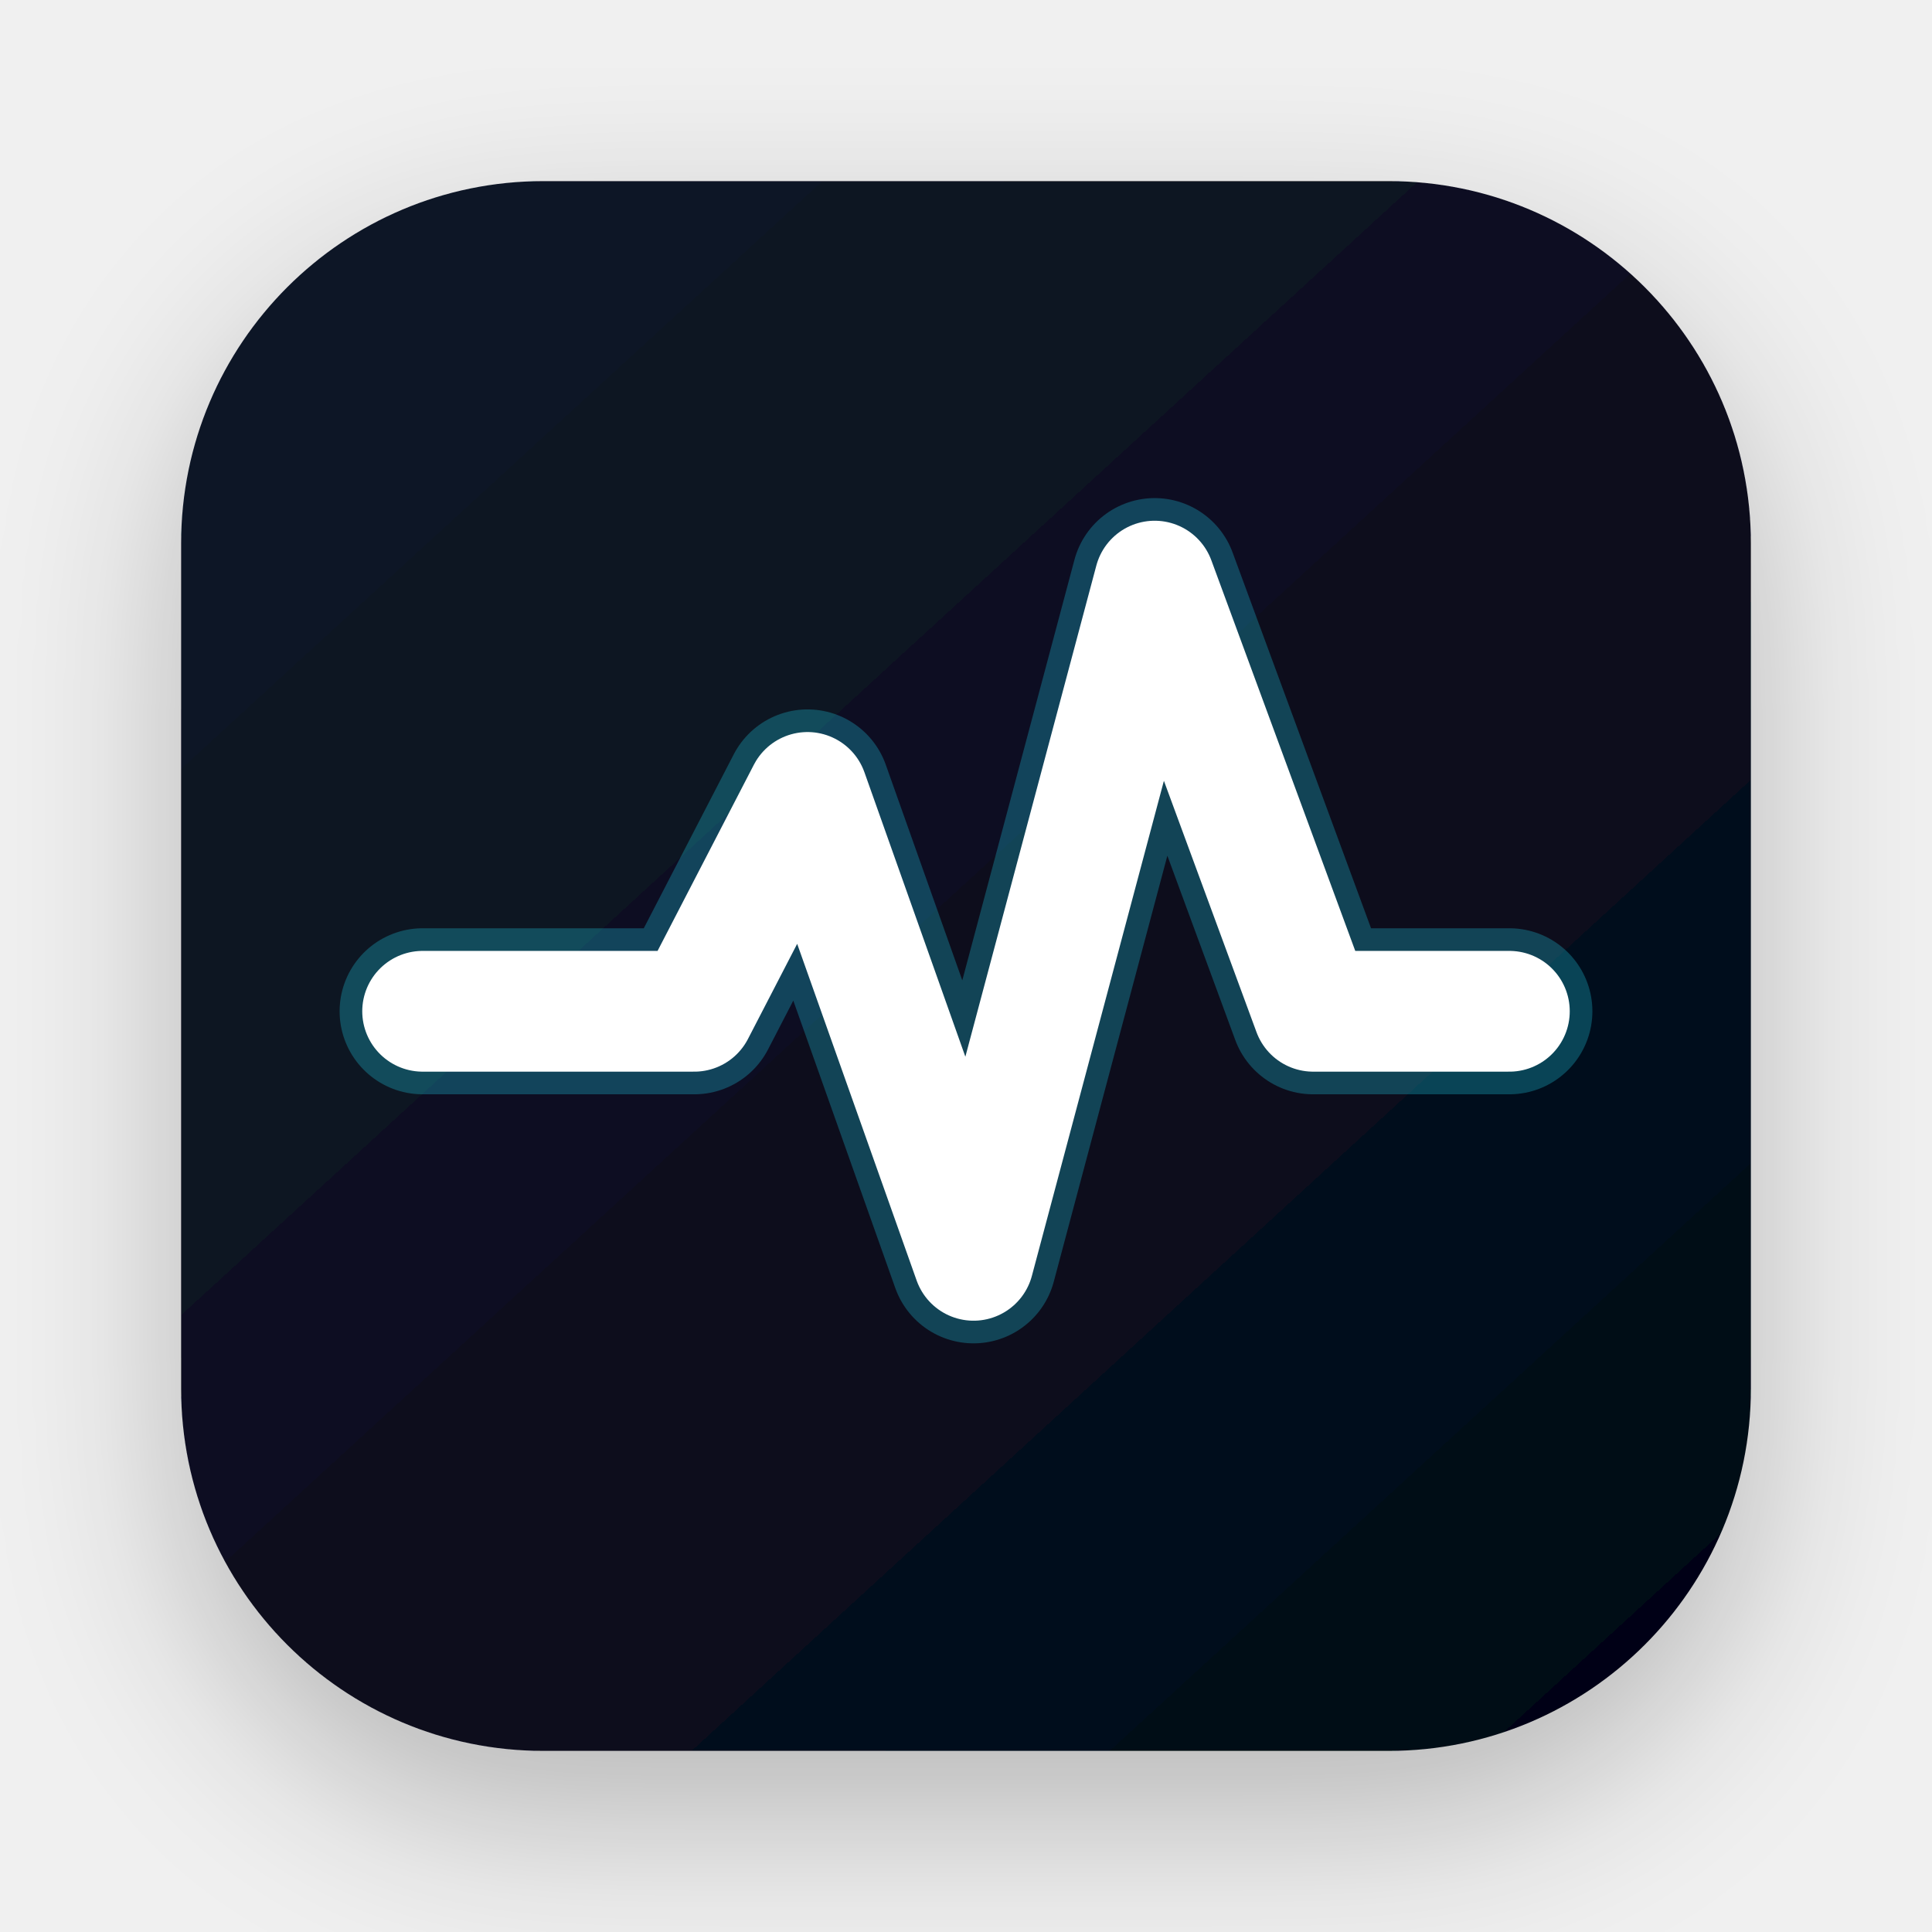
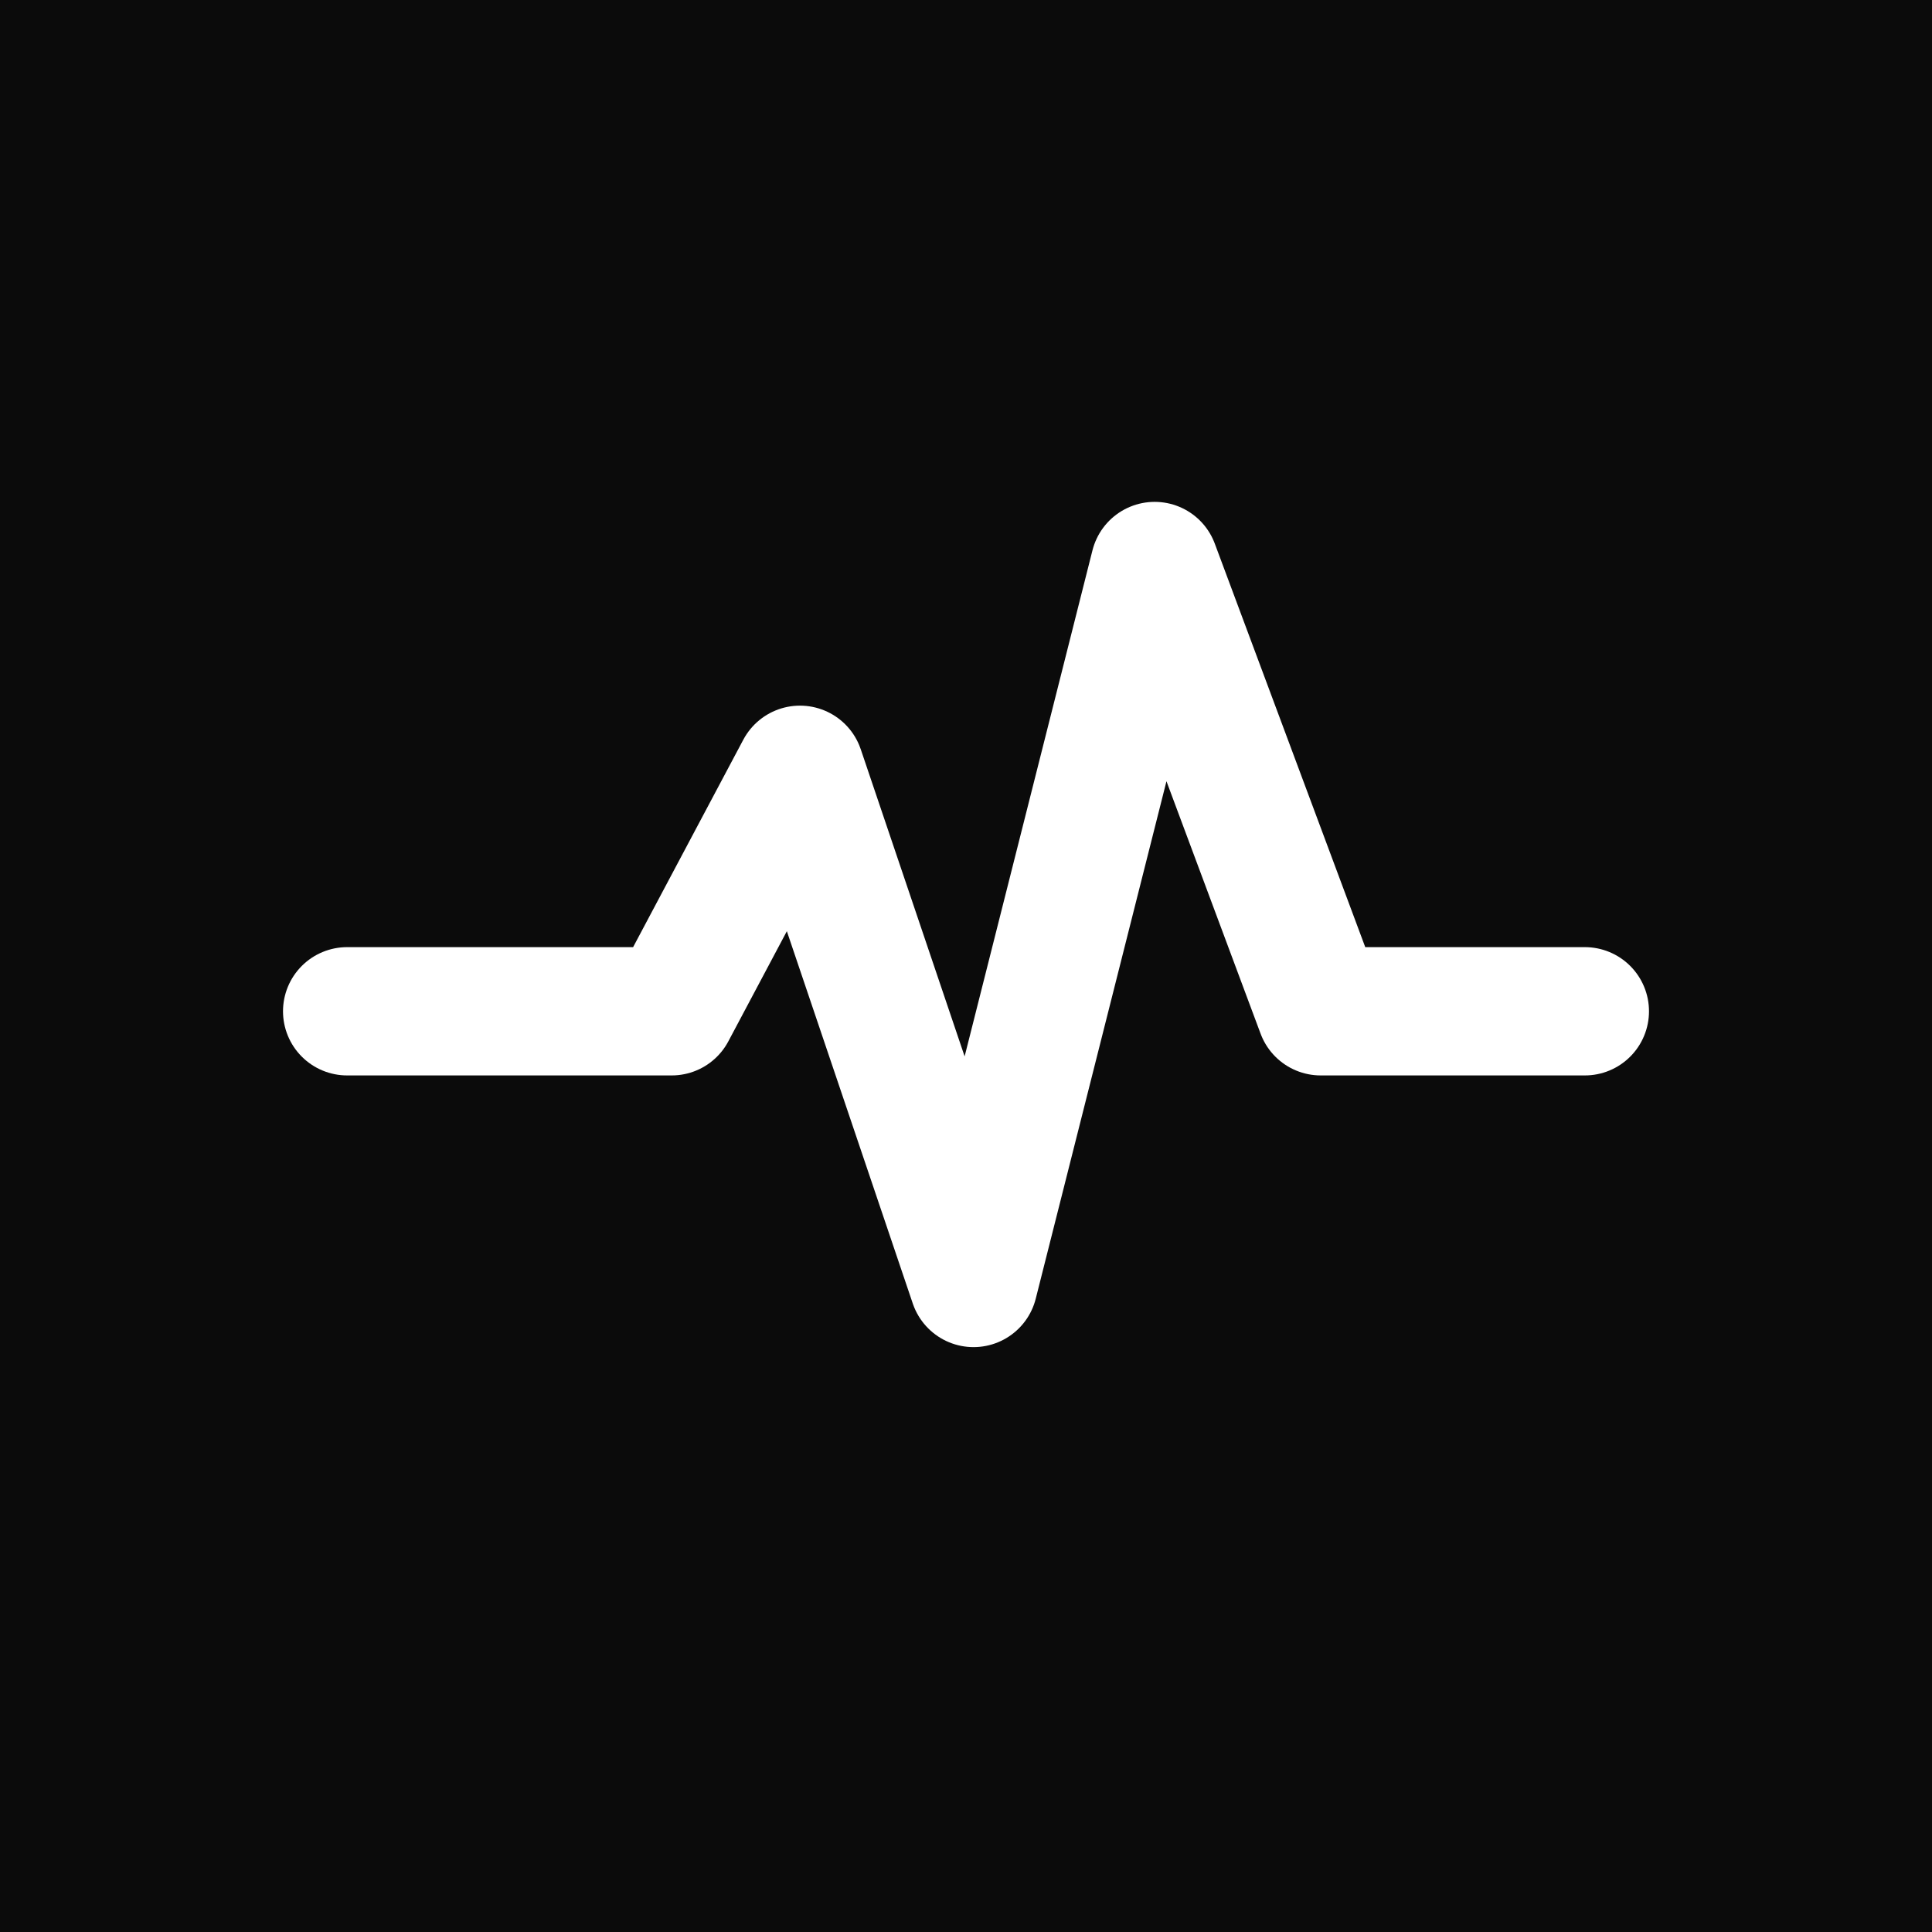
<svg xmlns="http://www.w3.org/2000/svg" viewBox="0 0 512 512" role="img" aria-labelledby="title desc">
-   <defs>
-     <linearGradient id="icon-bg" x1="80" y1="64" x2="432" y2="448" gradientUnits="userSpaceOnUse">
-       <stop stop-color="#111827" />
-       <stop offset="1" stop-color="#020617" />
-     </linearGradient>
-     <filter id="soft-shadow" x="-20%" y="-20%" width="140%" height="140%">
-       <feDropShadow dx="0" dy="18" stdDeviation="24" flood-color="#000000" flood-opacity="0.24" />
-     </filter>
-   </defs>
-   <rect x="48" y="48" width="416" height="416" rx="96" fill="url(#icon-bg)" filter="url(#soft-shadow)" />
-   <path d="M112 268H184L214 210L258 334L306 154L348 268H400" fill="none" stroke="#22d3ee" stroke-linecap="round" stroke-linejoin="round" stroke-opacity="0.28" stroke-width="44" />
-   <path d="M112 268H184L214 210L258 334L306 154L348 268H400" fill="none" stroke="#ffffff" stroke-linecap="round" stroke-linejoin="round" stroke-width="32" />
+   <rect x="0" y="0" width="512" height="512" fill="#0b0b0b" />
+   <path d="M92 268H178L212 204L258 340L306 150L350 268H420" fill="none" stroke="#ffffff" stroke-linecap="round" stroke-linejoin="round" stroke-width="34" />
</svg>
